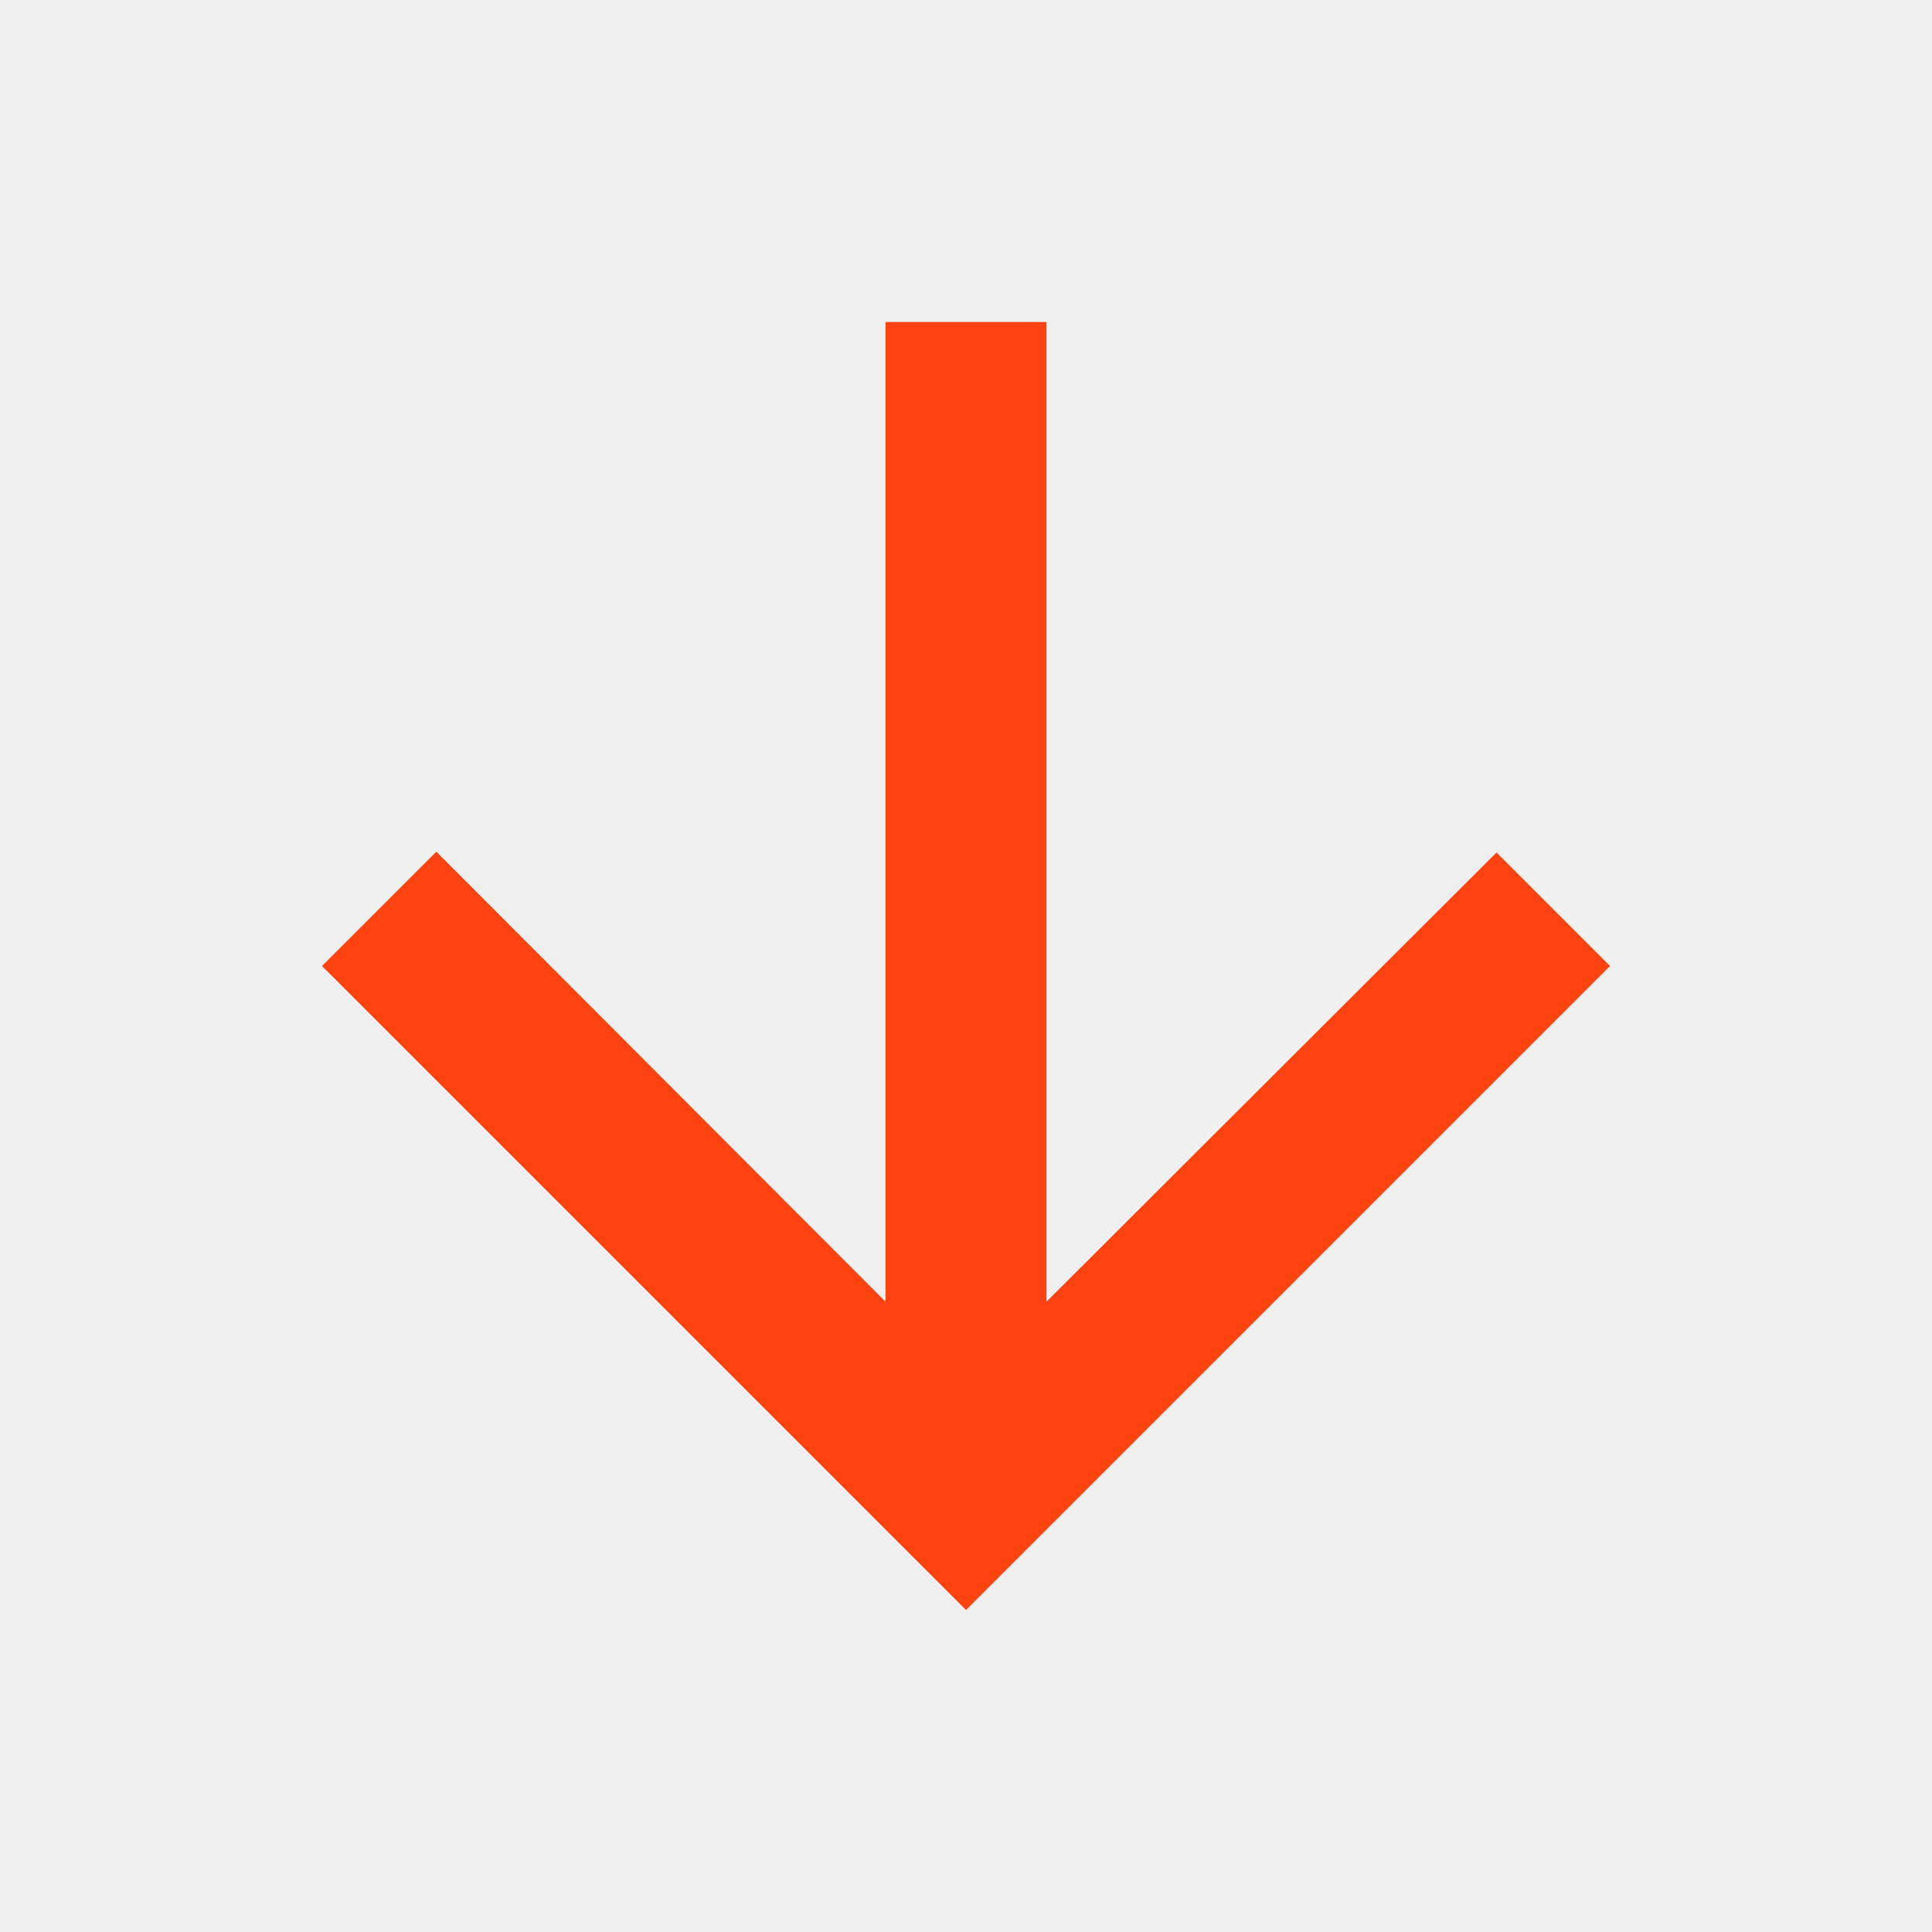
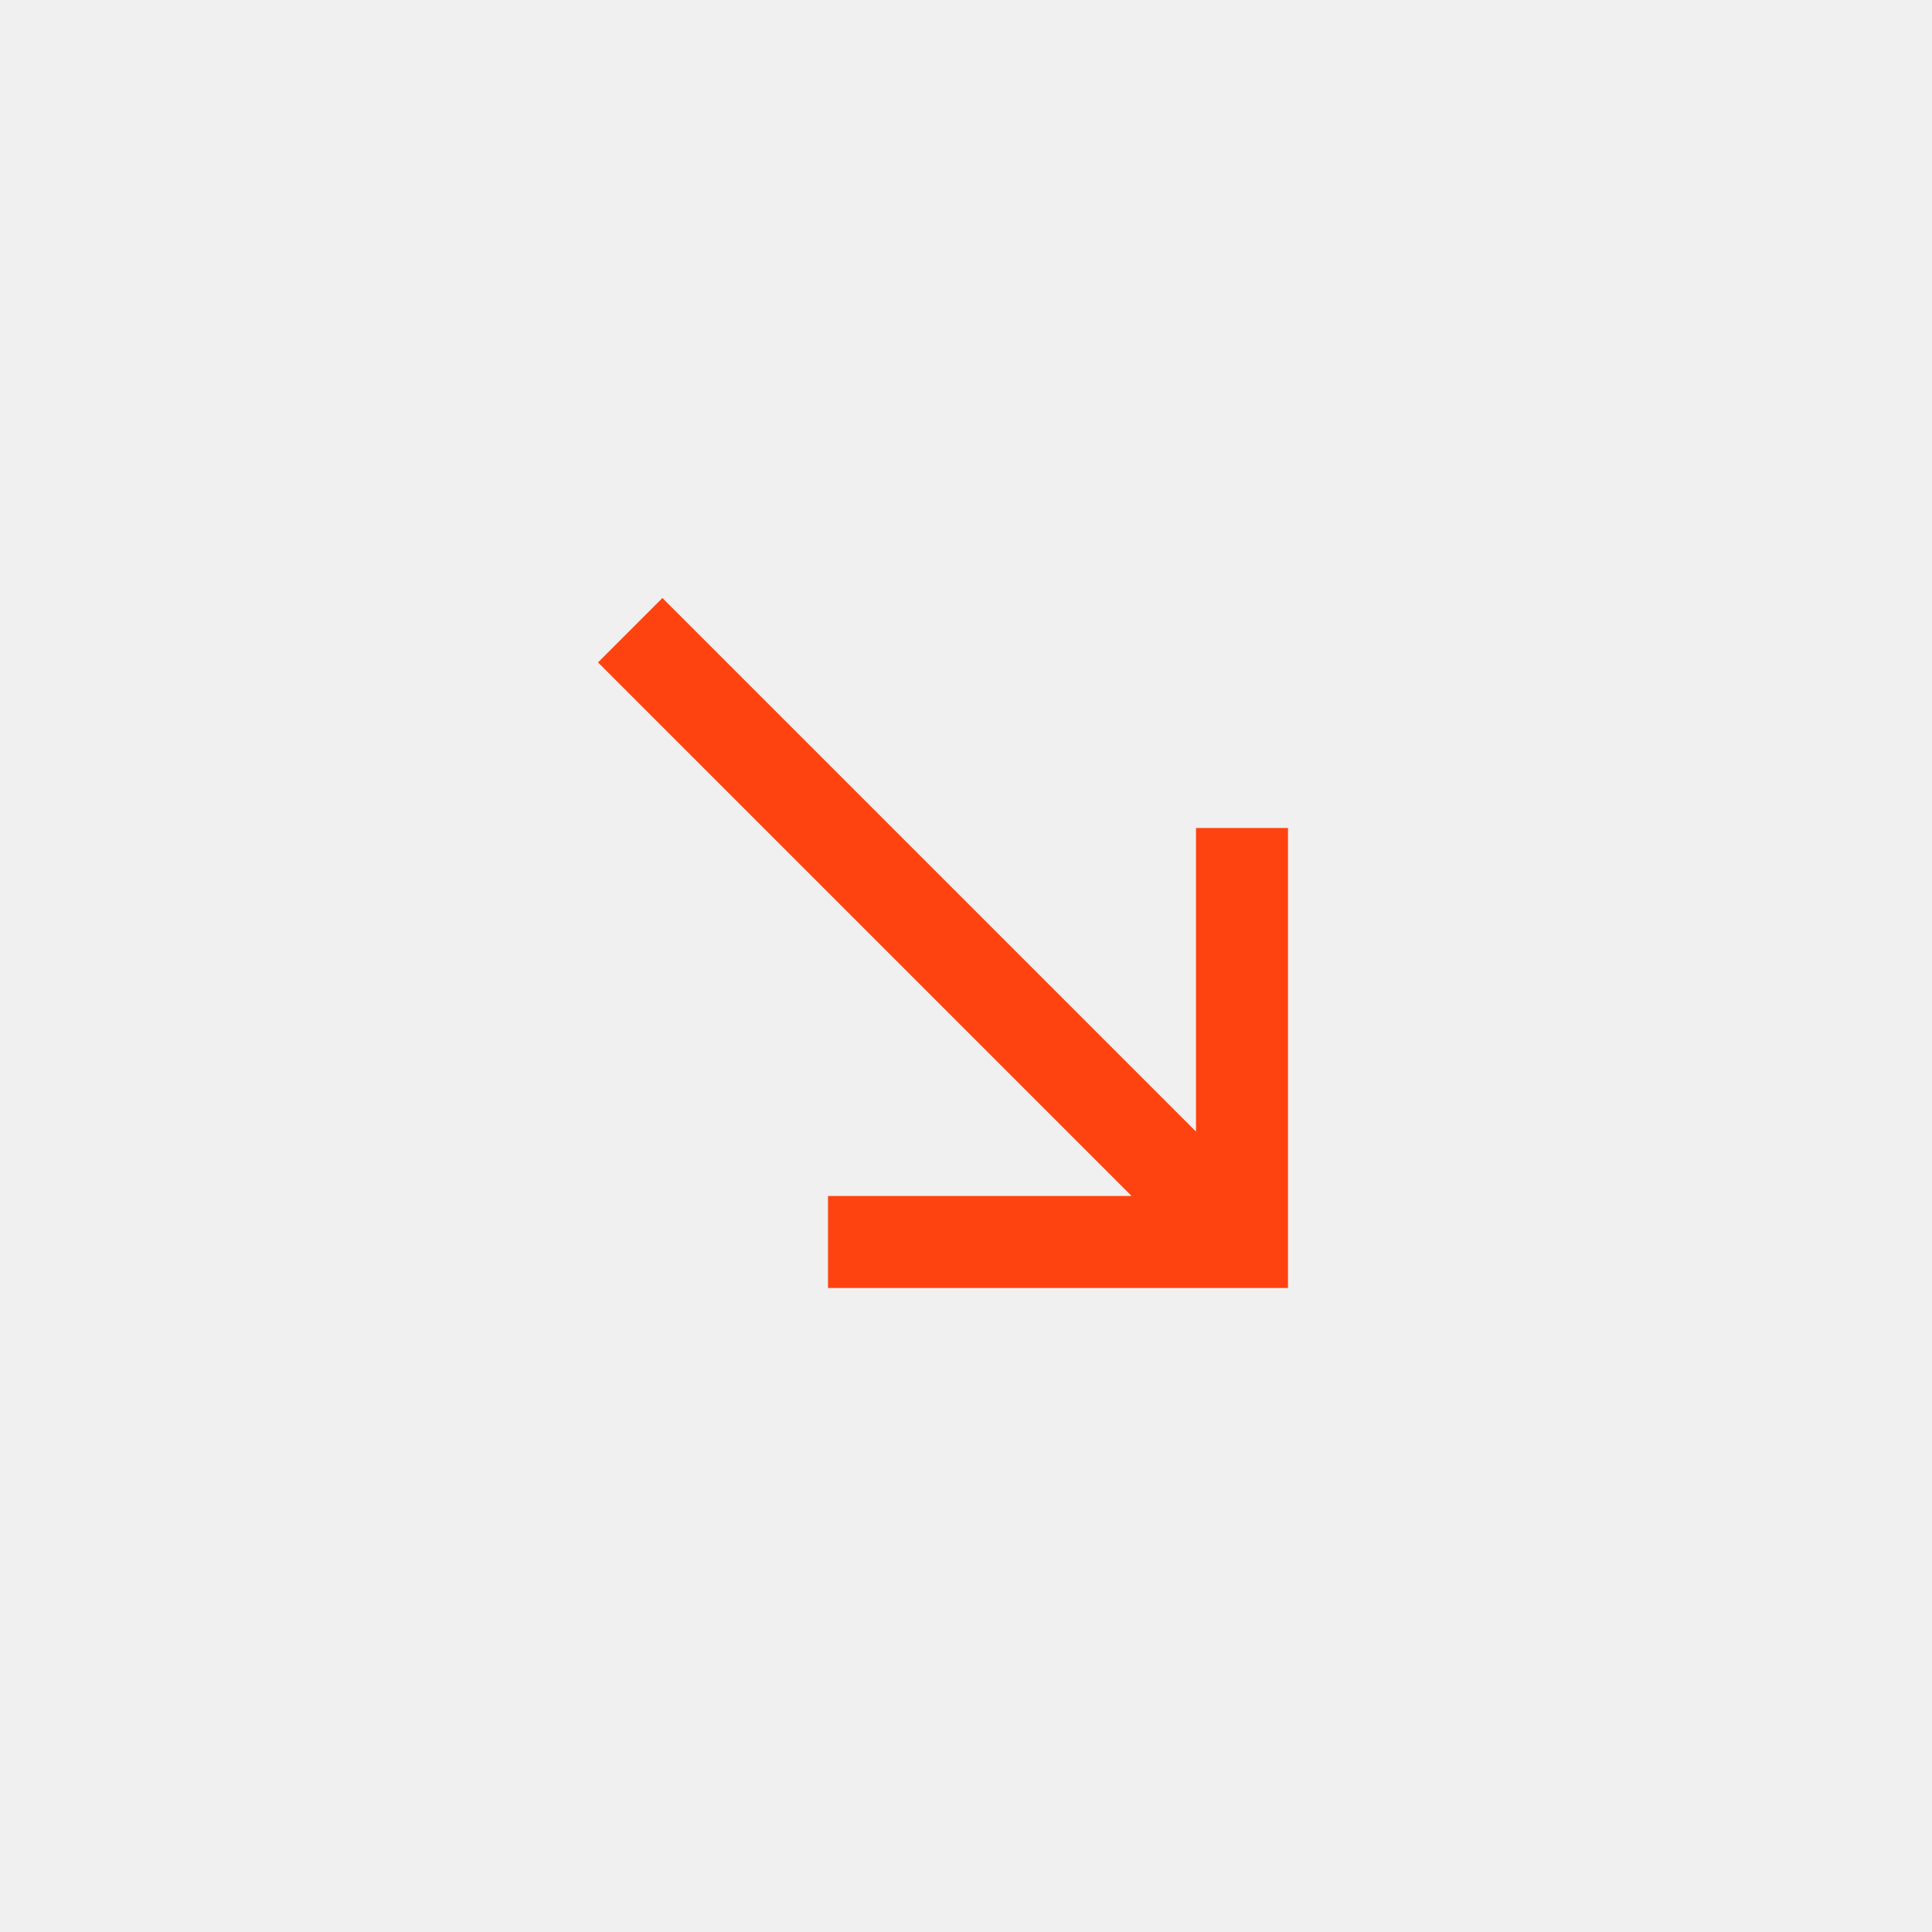
- <svg xmlns="http://www.w3.org/2000/svg" width="32" height="32" viewBox="0 0 32 32" fill="none">
-   <g clip-path="url(#clip0_407_1318)">
-     <path d="M26.667 16L24.787 14.12L17.333 21.56V5.333H14.667V21.56L7.227 14.107L5.333 16L16 26.667L26.667 16Z" fill="#FF4310" />
+ <svg xmlns="http://www.w3.org/2000/svg" width="42" height="42" viewBox="0 0 42 42" fill="none">
+   <g clip-path="url(#clip0_958_246)">
+     <path d="M18 28V26H24.6L13 14.4L14.4 13L26 24.6V18H28V28H18Z" fill="#FF4310" />
  </g>
  <defs>
-     <clipPath id="clip0_407_1318">
-       <rect width="32" height="32" fill="white" />
+     <clipPath id="clip0_958_246">
+       <rect x="3" y="3" width="36" height="36" rx="18" fill="white" />
    </clipPath>
  </defs>
</svg>
